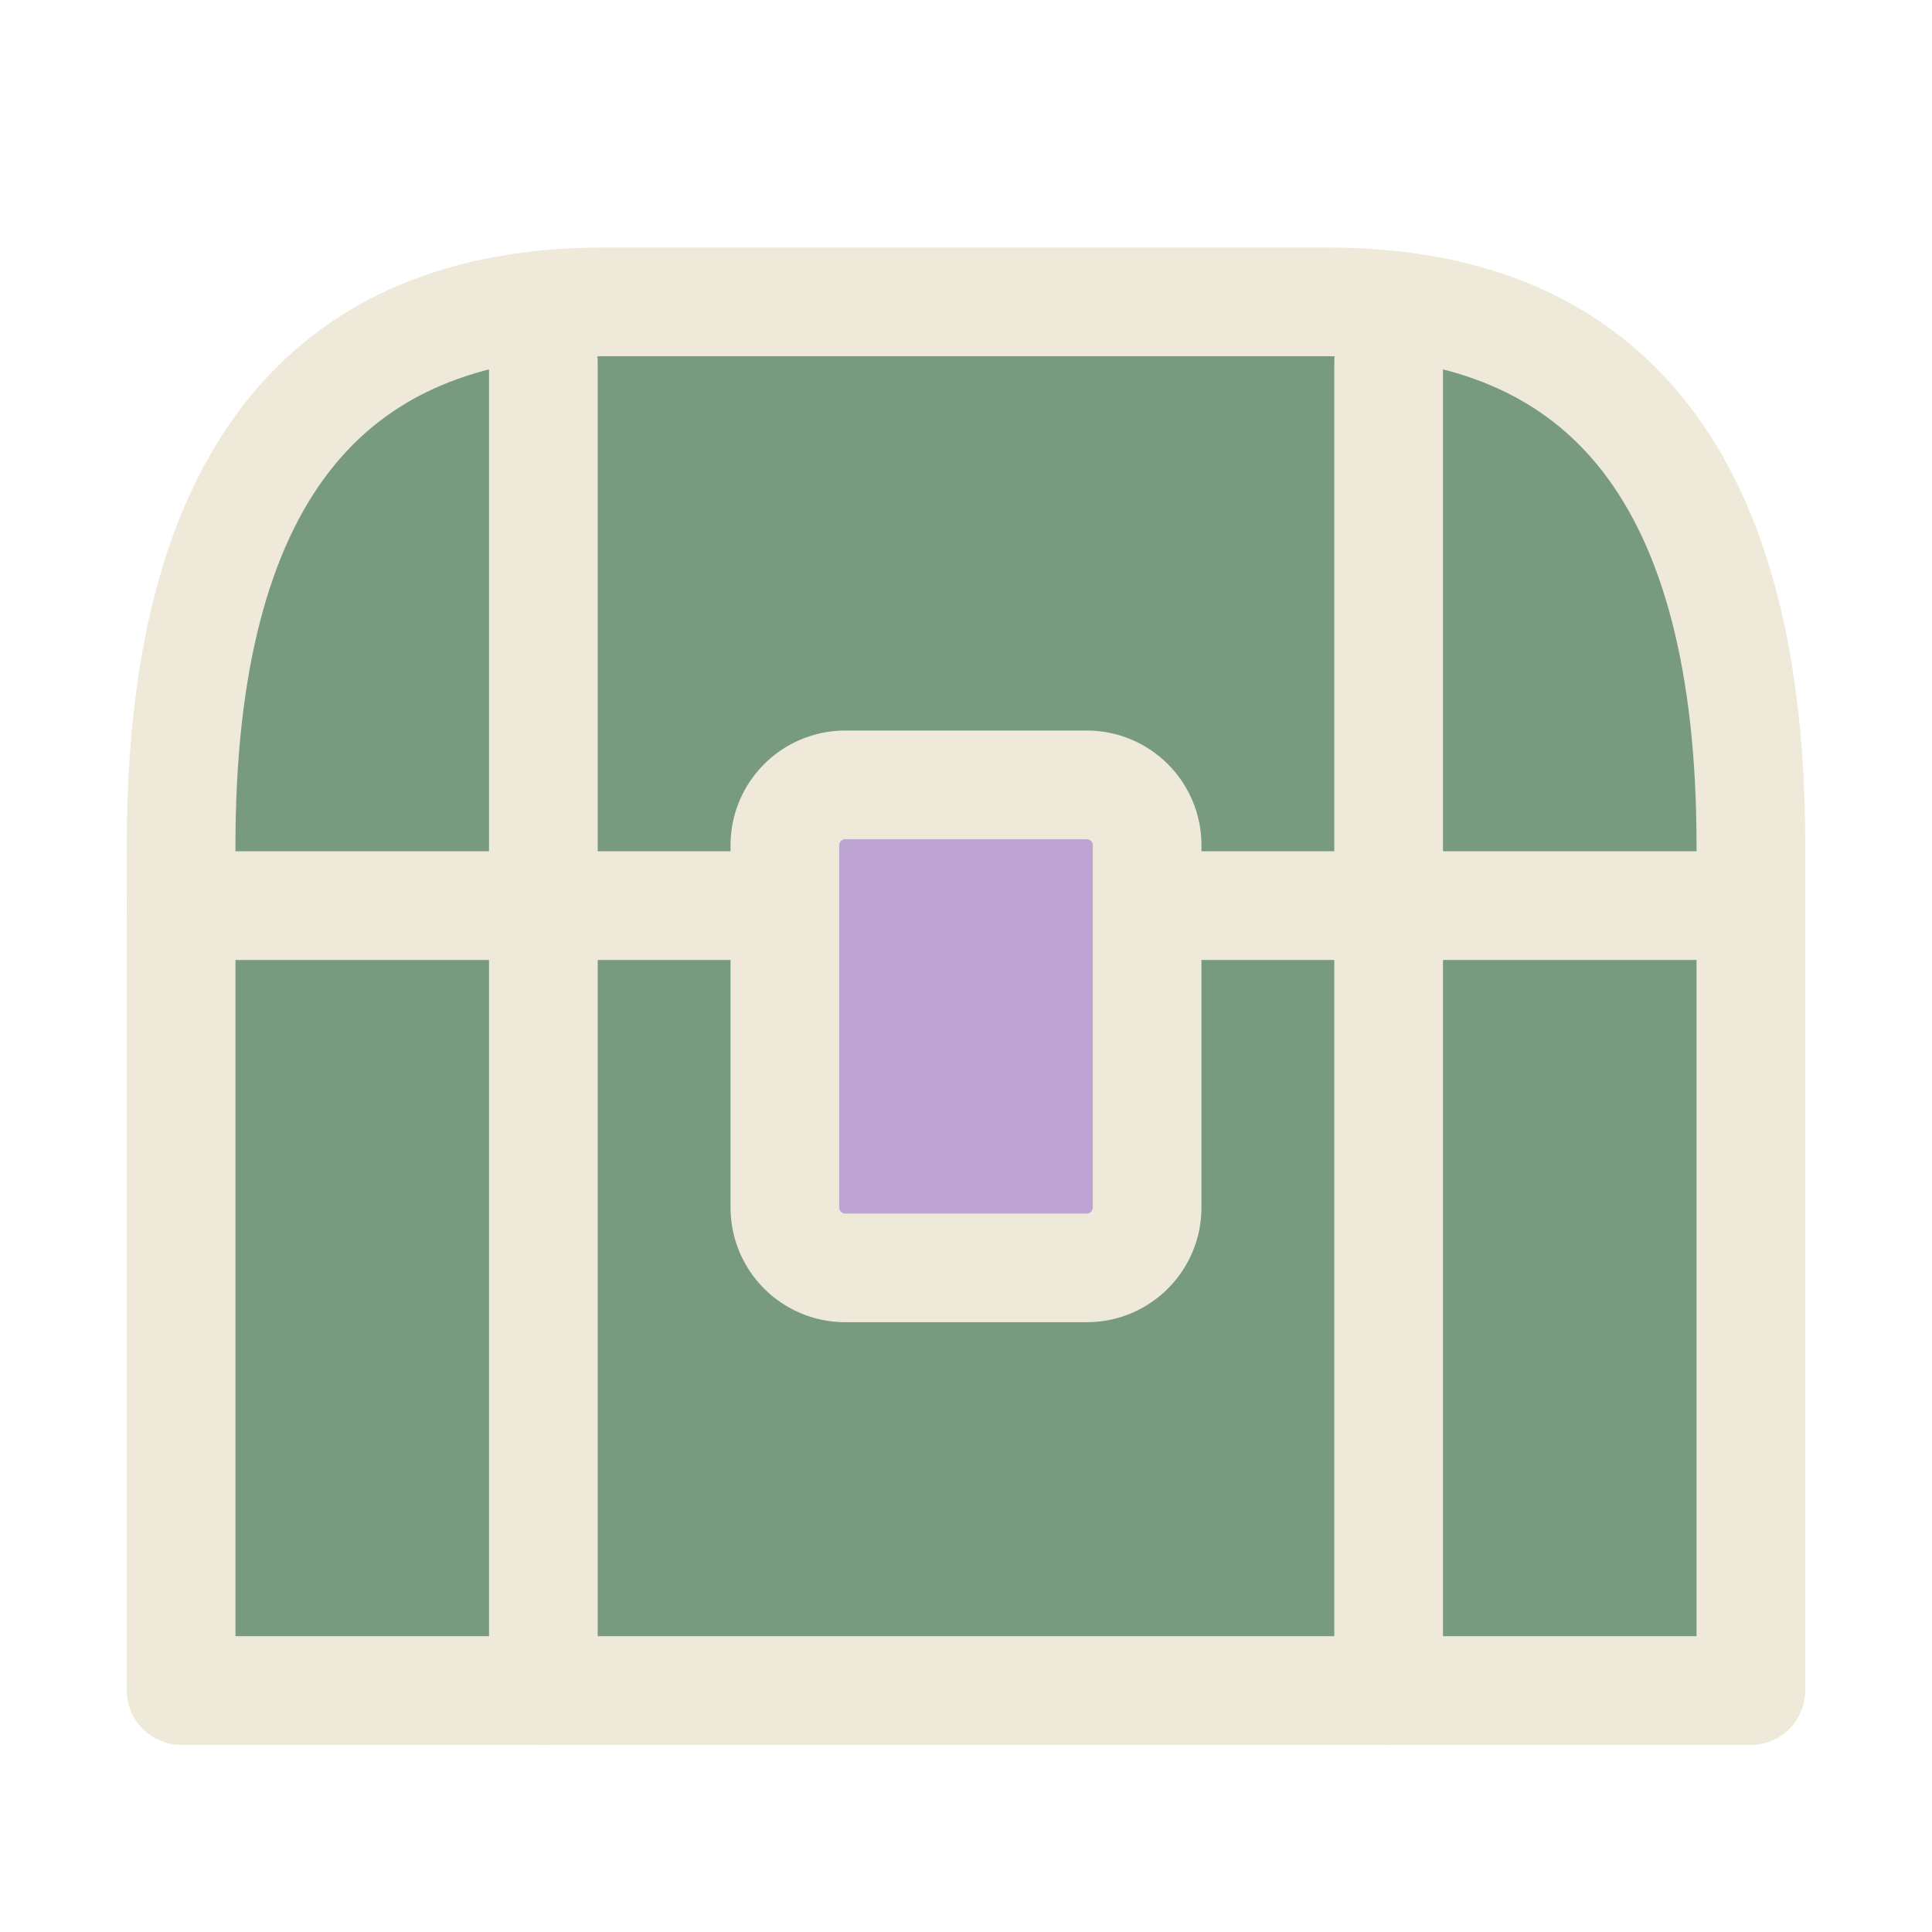
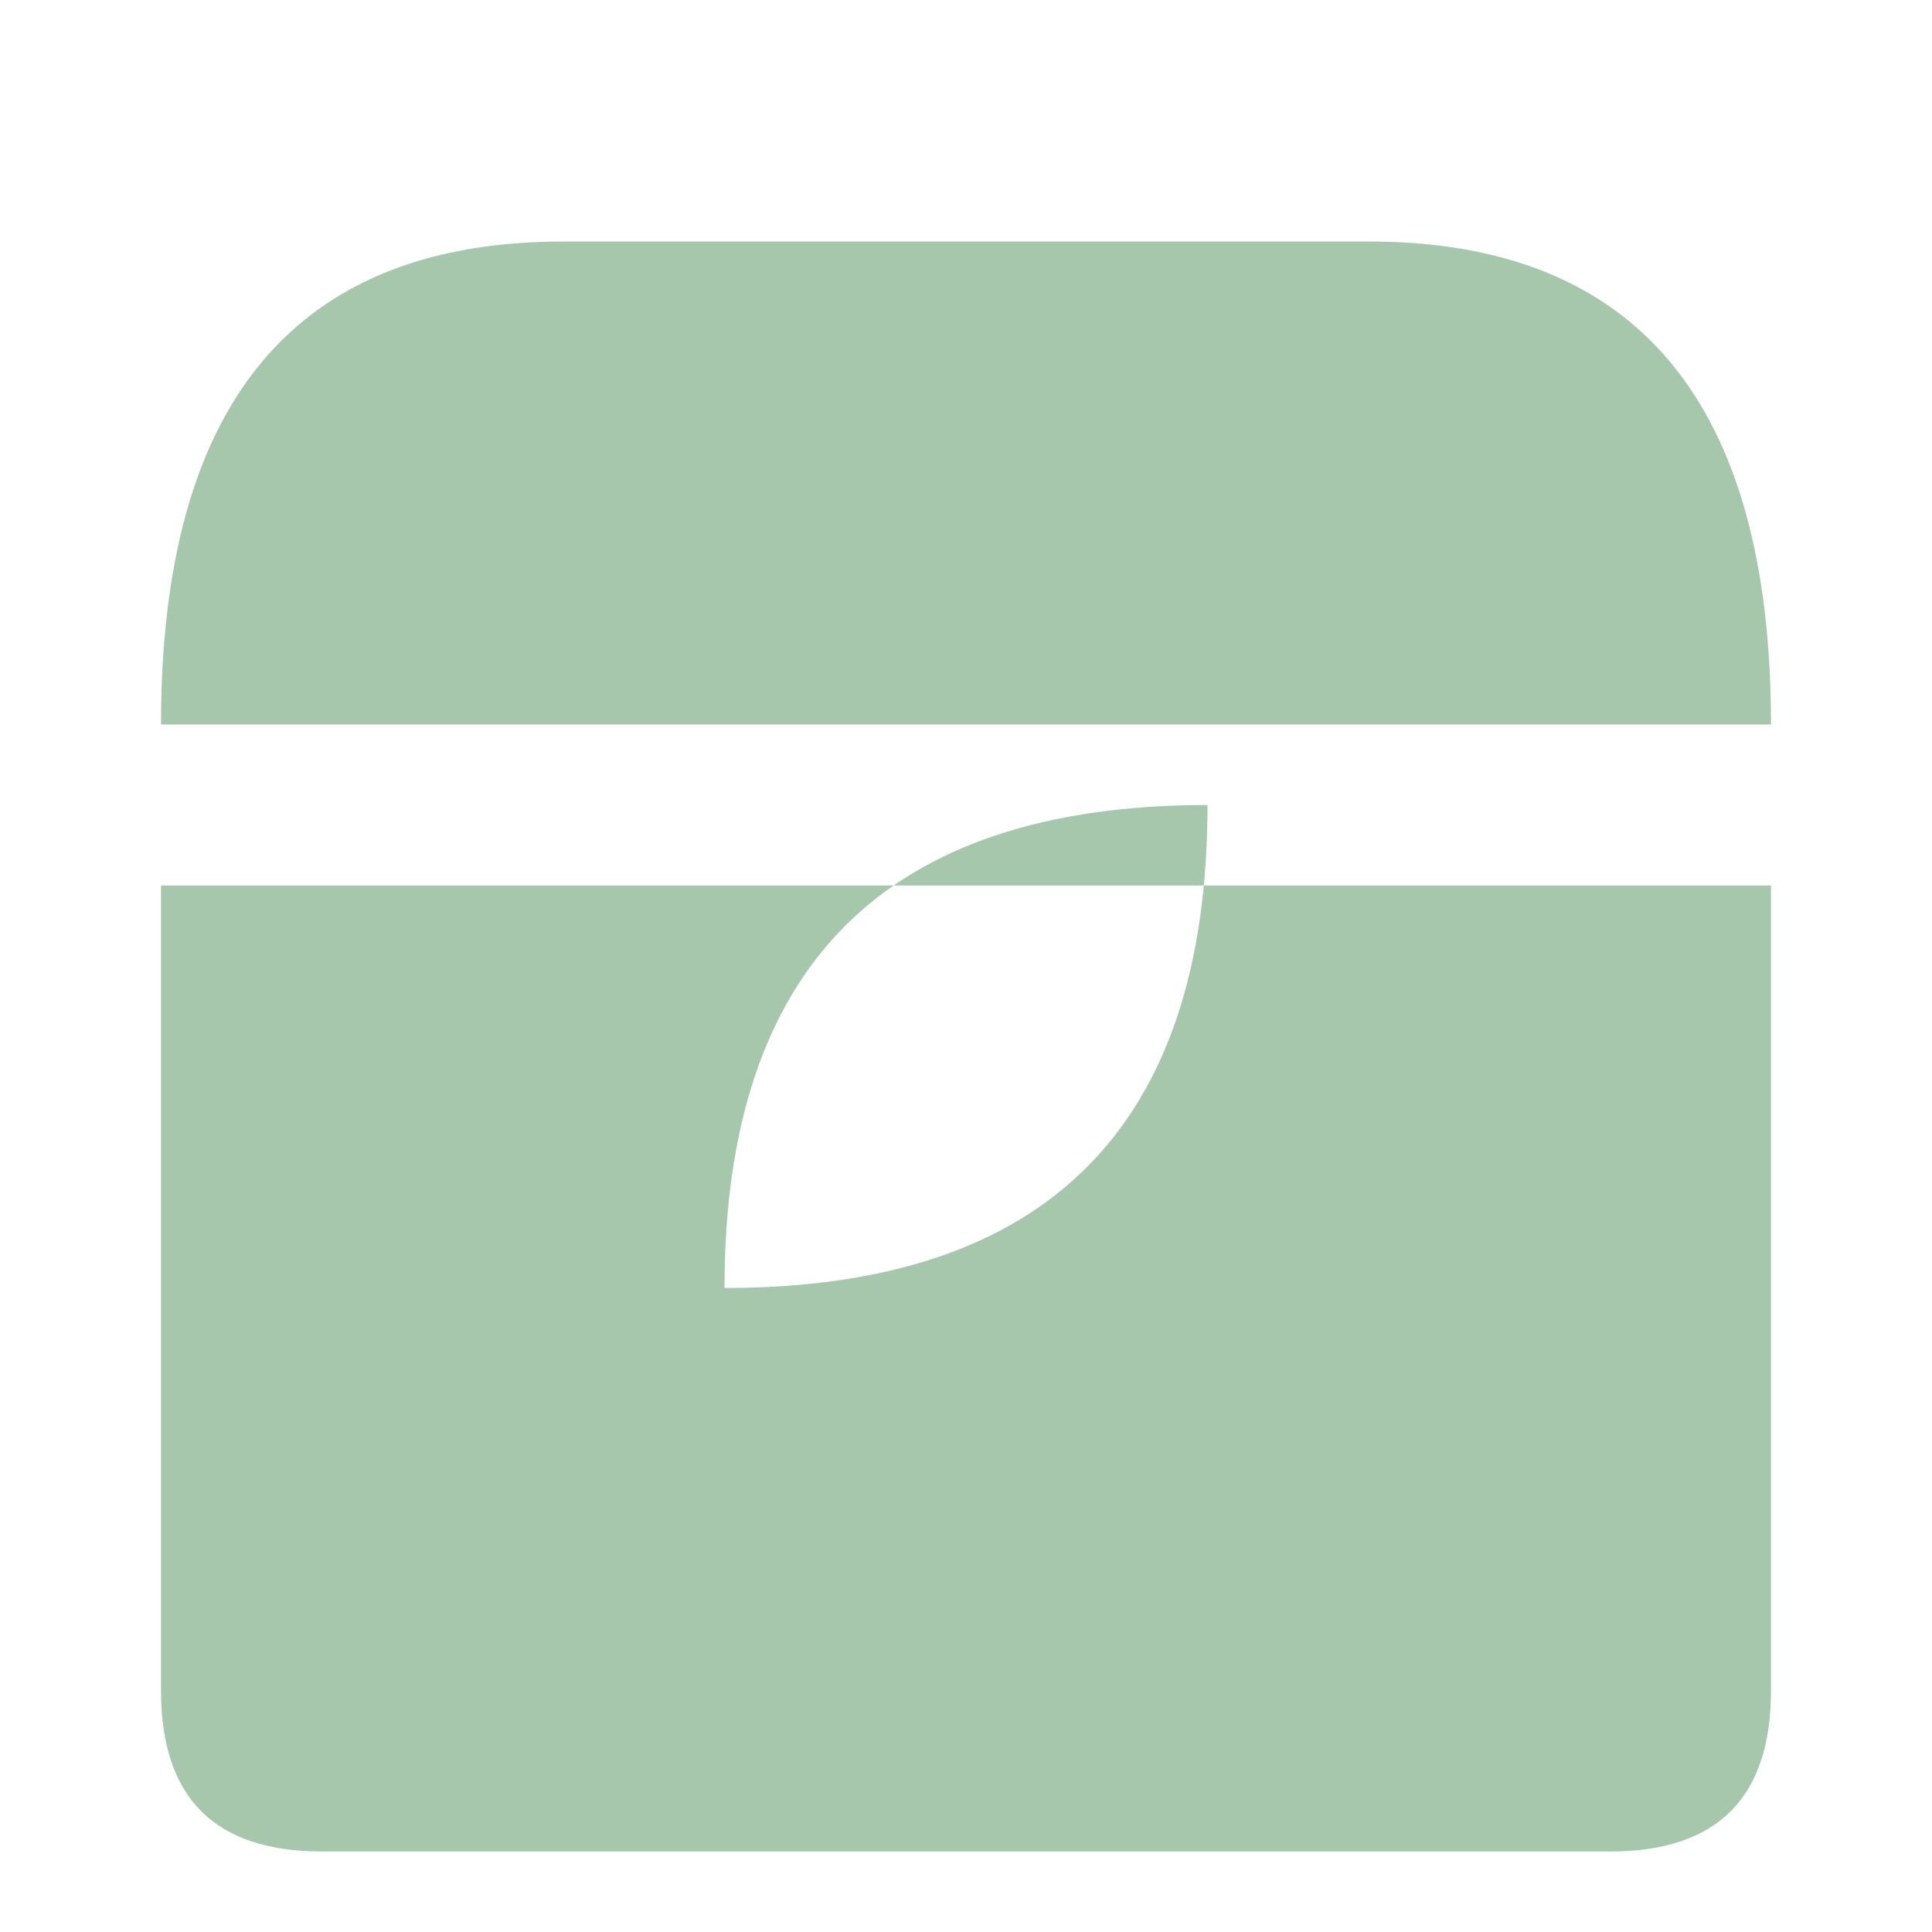
- <svg xmlns="http://www.w3.org/2000/svg" viewBox="0 0 32 32" fill="none" stroke="#eee9d8" stroke-width="1.8" stroke-linecap="round" stroke-linejoin="round">
-   <path fill="#789b80" d="M3 14q0-9 7-9h12q7 0 7 9v14H3z" />
-   <path d="M3 15h26M9 6v22M23 6v22" />
-   <rect fill="#bda4d2" x="13" y="13" width="6" height="8" rx="1" />
+ <svg xmlns="http://www.w3.org/2000/svg" viewBox="0 0 24 24">
+   <path fill="#a7c7ac" fill-rule="evenodd" d="M2 9q0-6 5-6h10q5 0 5 6zM2 11h20v10q0 2-2 2H4q-2 0-2-2zM9 16Q9 10 15 10Q15 16 9 16z" />
+   <path fill="none" stroke="#a7c7ac" stroke-width="2" stroke-linecap="round" stroke-linejoin="round" d="" />
+   <path fill="#bda4d2" d="" />
</svg>
